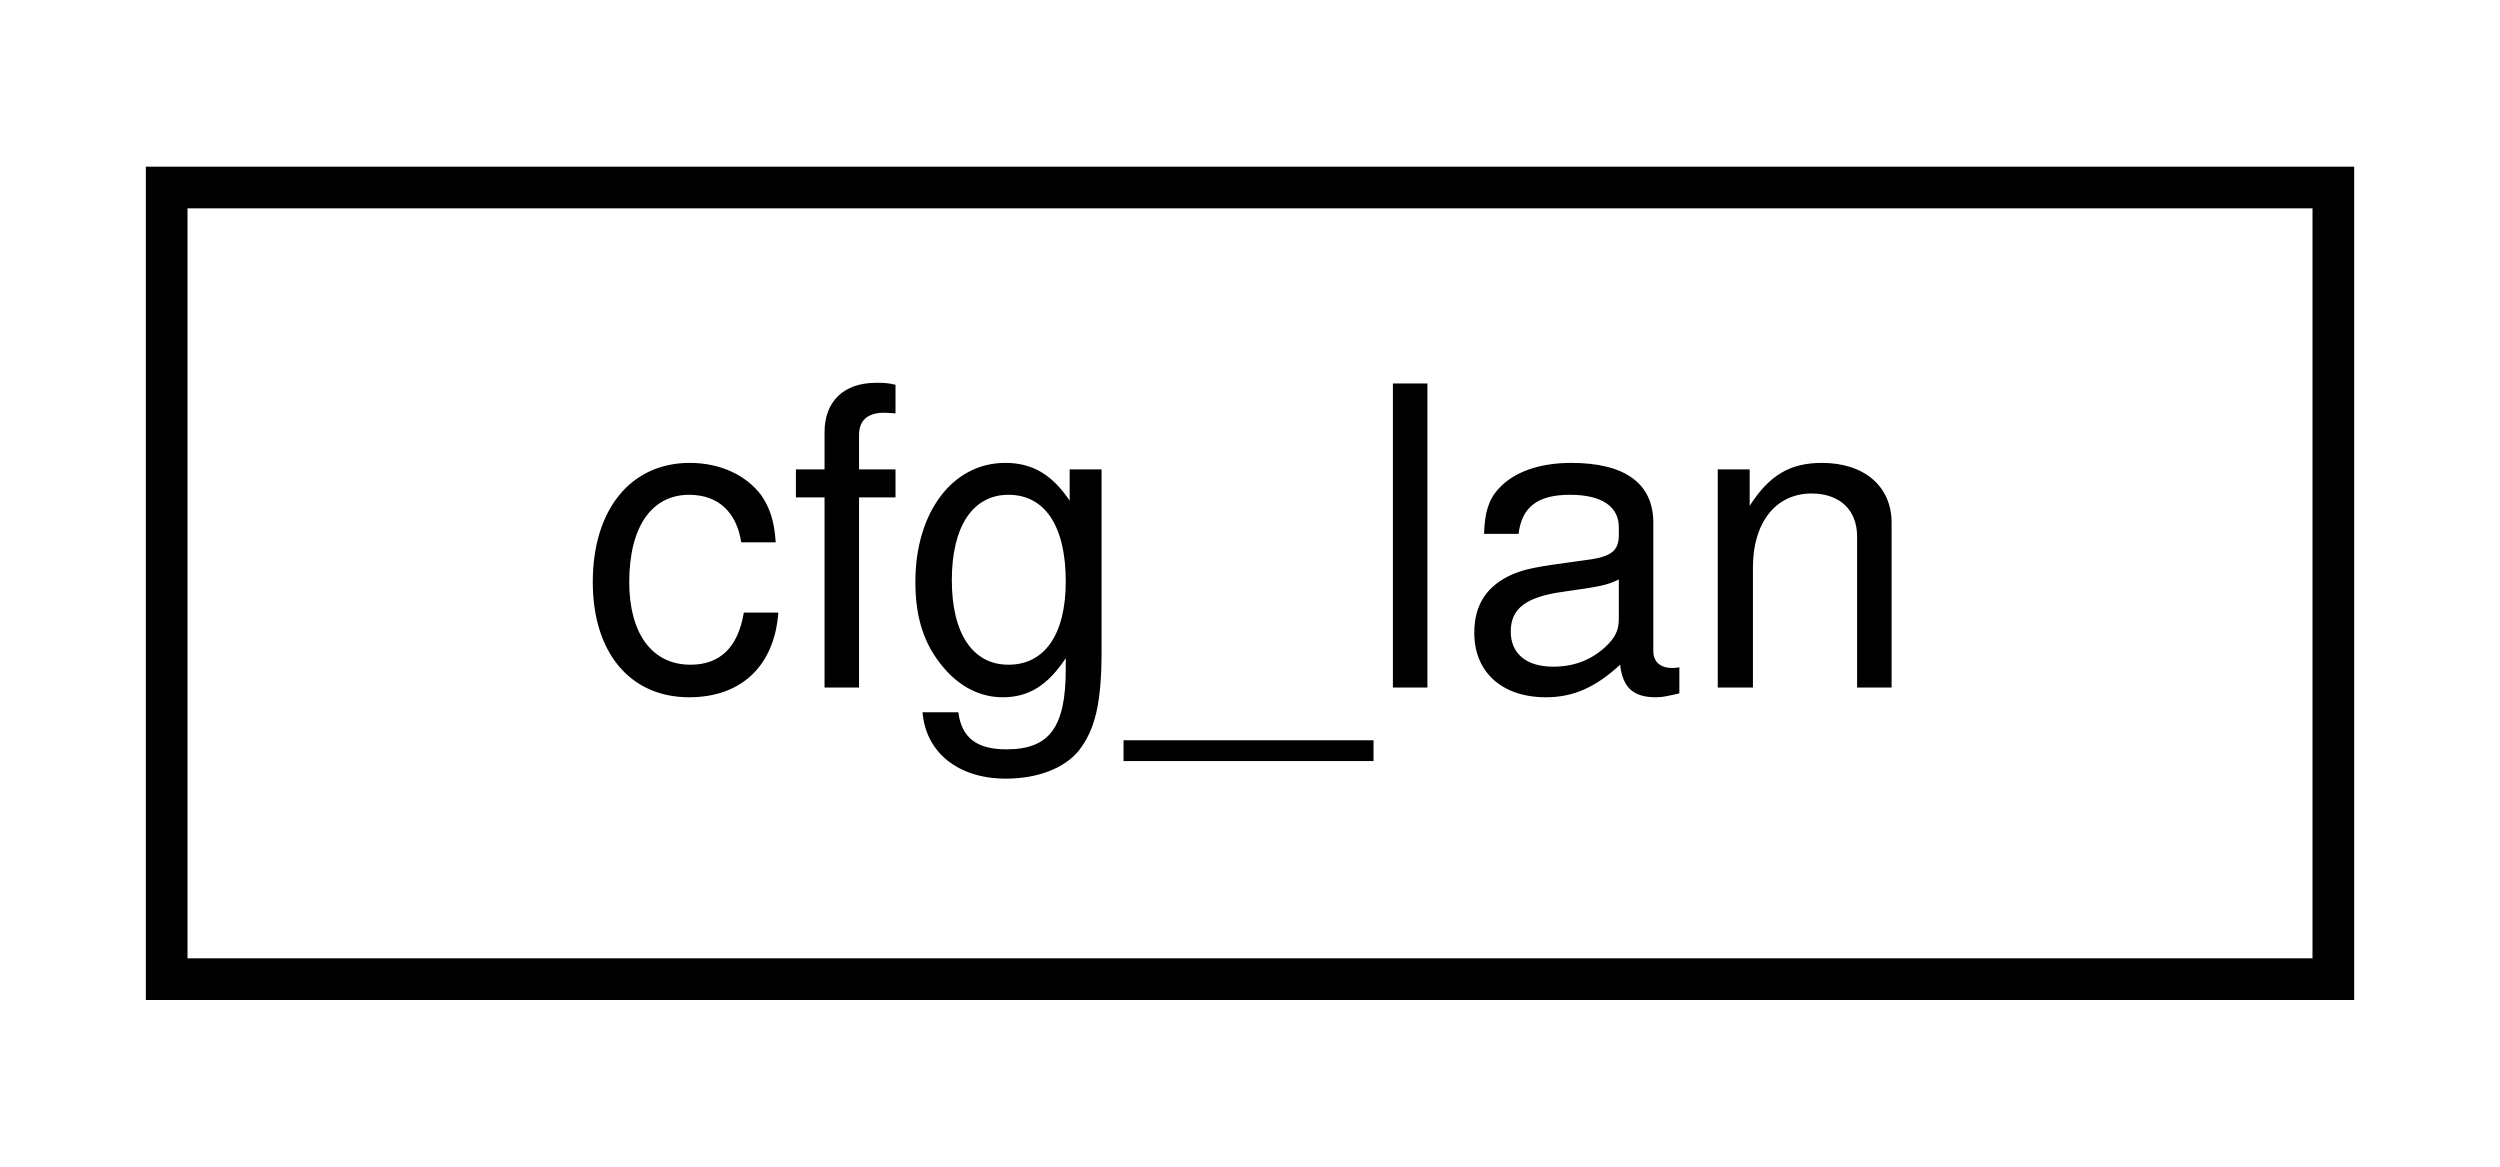
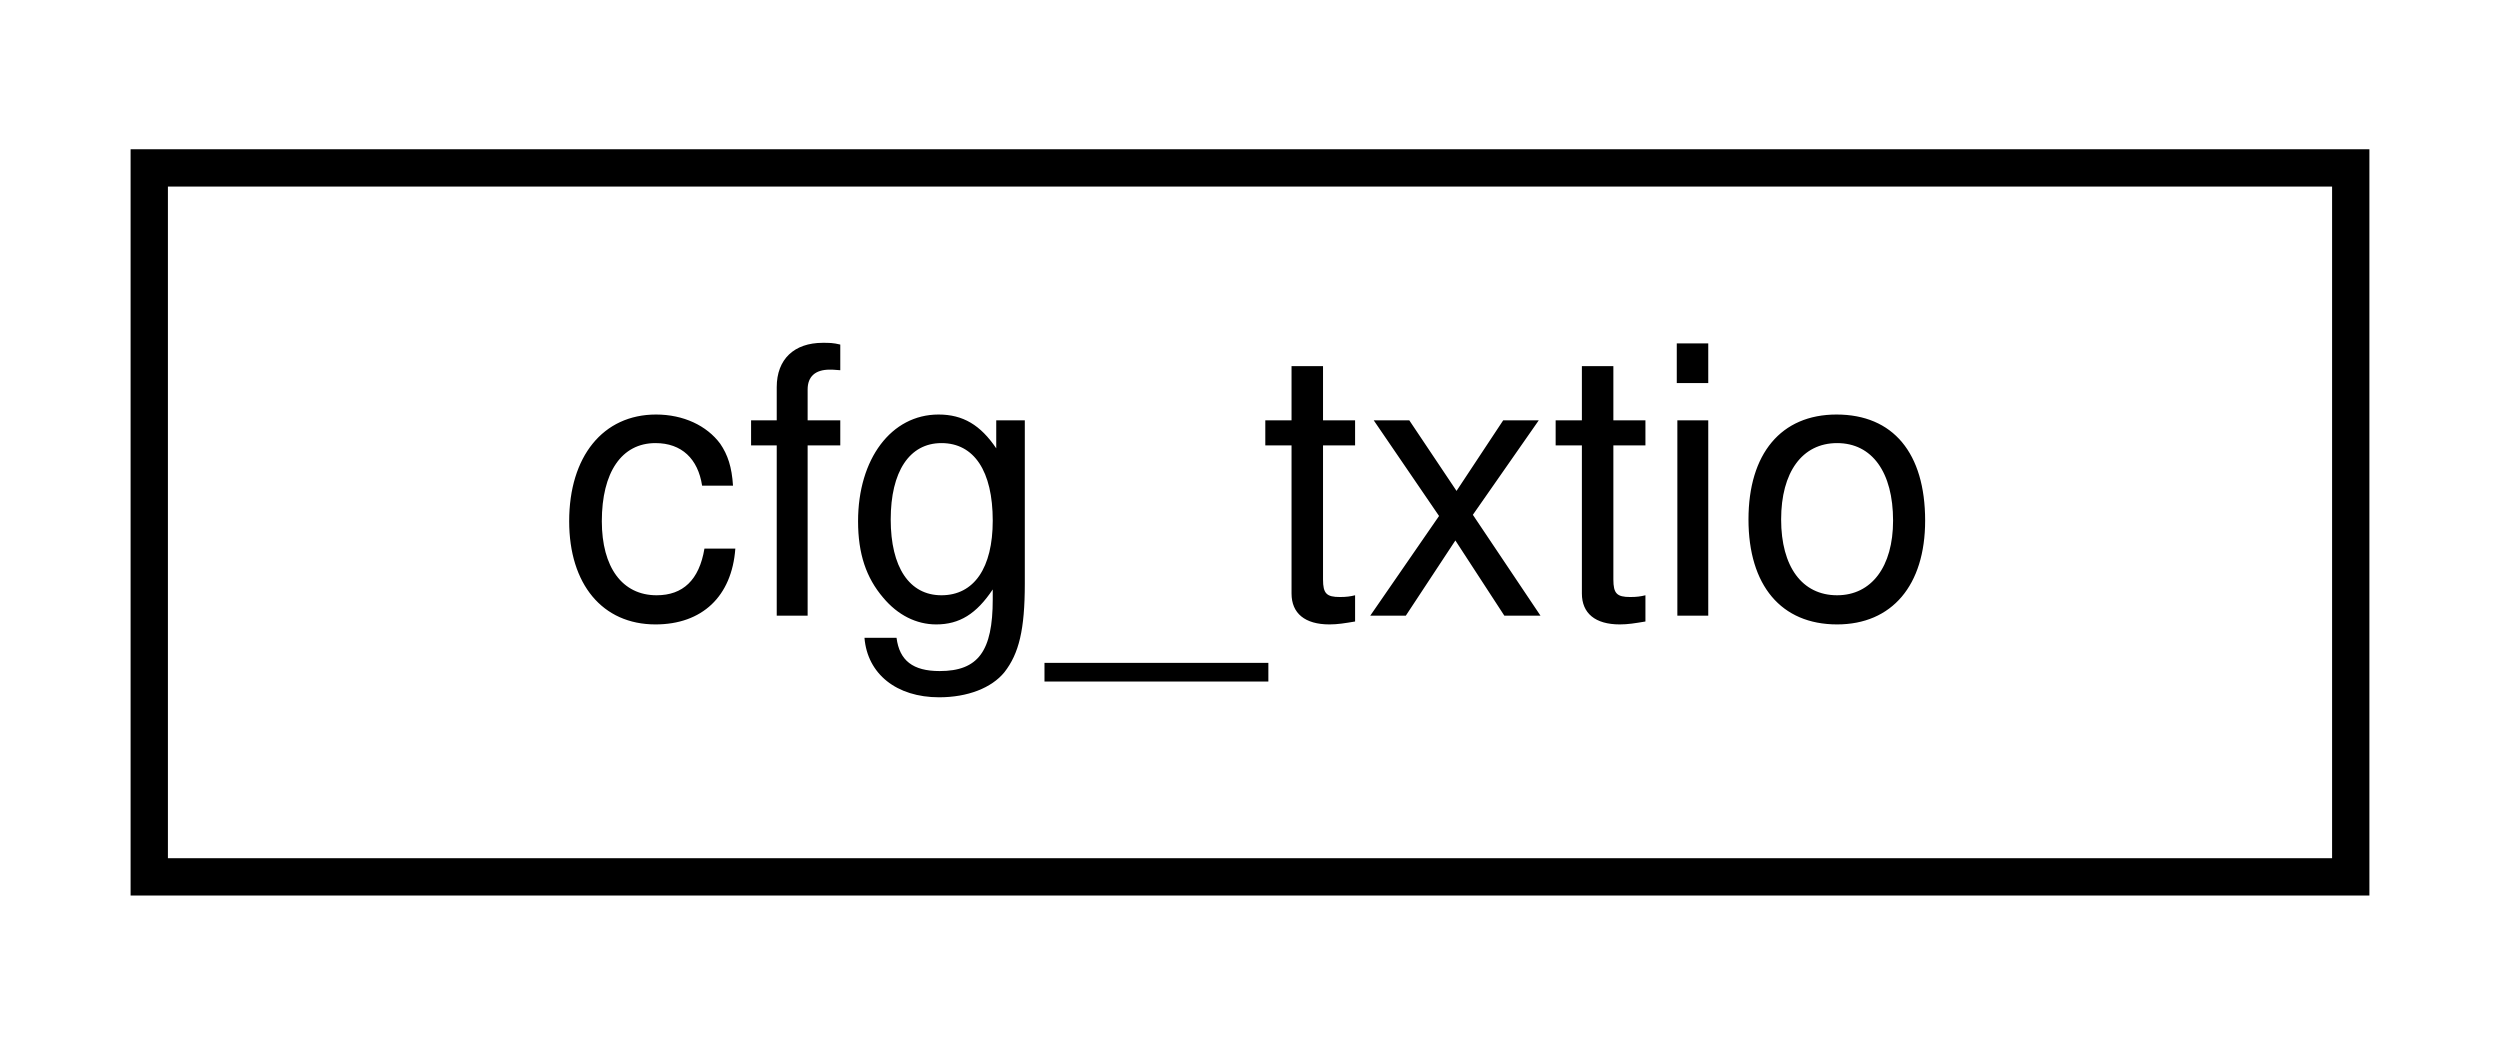
- <svg xmlns="http://www.w3.org/2000/svg" xmlns:xlink="http://www.w3.org/1999/xlink" width="60pt" height="28pt" viewBox="0.00 0.00 60.00 28.00">
+ <svg xmlns="http://www.w3.org/2000/svg" xmlns:xlink="http://www.w3.org/1999/xlink" width="67pt" height="28pt" viewBox="0.00 0.00 67.00 28.00">
  <g id="graph0" class="graph" transform="scale(1 1) rotate(0) translate(4 24)">
    <g id="node1" class="node">
      <g id="a_node1">
-         <a xlink:href="structcfg__lan.html" target="_top" xlink:title="Ethernet configuration data.">
-           <polygon fill="none" stroke="black" points="0,-0.5 0,-19.5 52,-19.5 52,-0.5 0,-0.5" />
-           <text text-anchor="middle" x="26" y="-7.5" font-family="Helvetica,sans-Serif" font-size="10.00">cfg_lan</text>
+         <a xlink:href="structcfg__txtio.html" target="_top" xlink:title=" ">
+           <polygon fill="none" stroke="black" points="0,-0.5 0,-19.5 59,-19.5 59,-0.5 0,-0.5" />
+           <text text-anchor="middle" x="29.5" y="-7.5" font-family="Helvetica,sans-Serif" font-size="10.00">cfg_txtio</text>
        </a>
      </g>
    </g>
  </g>
</svg>
